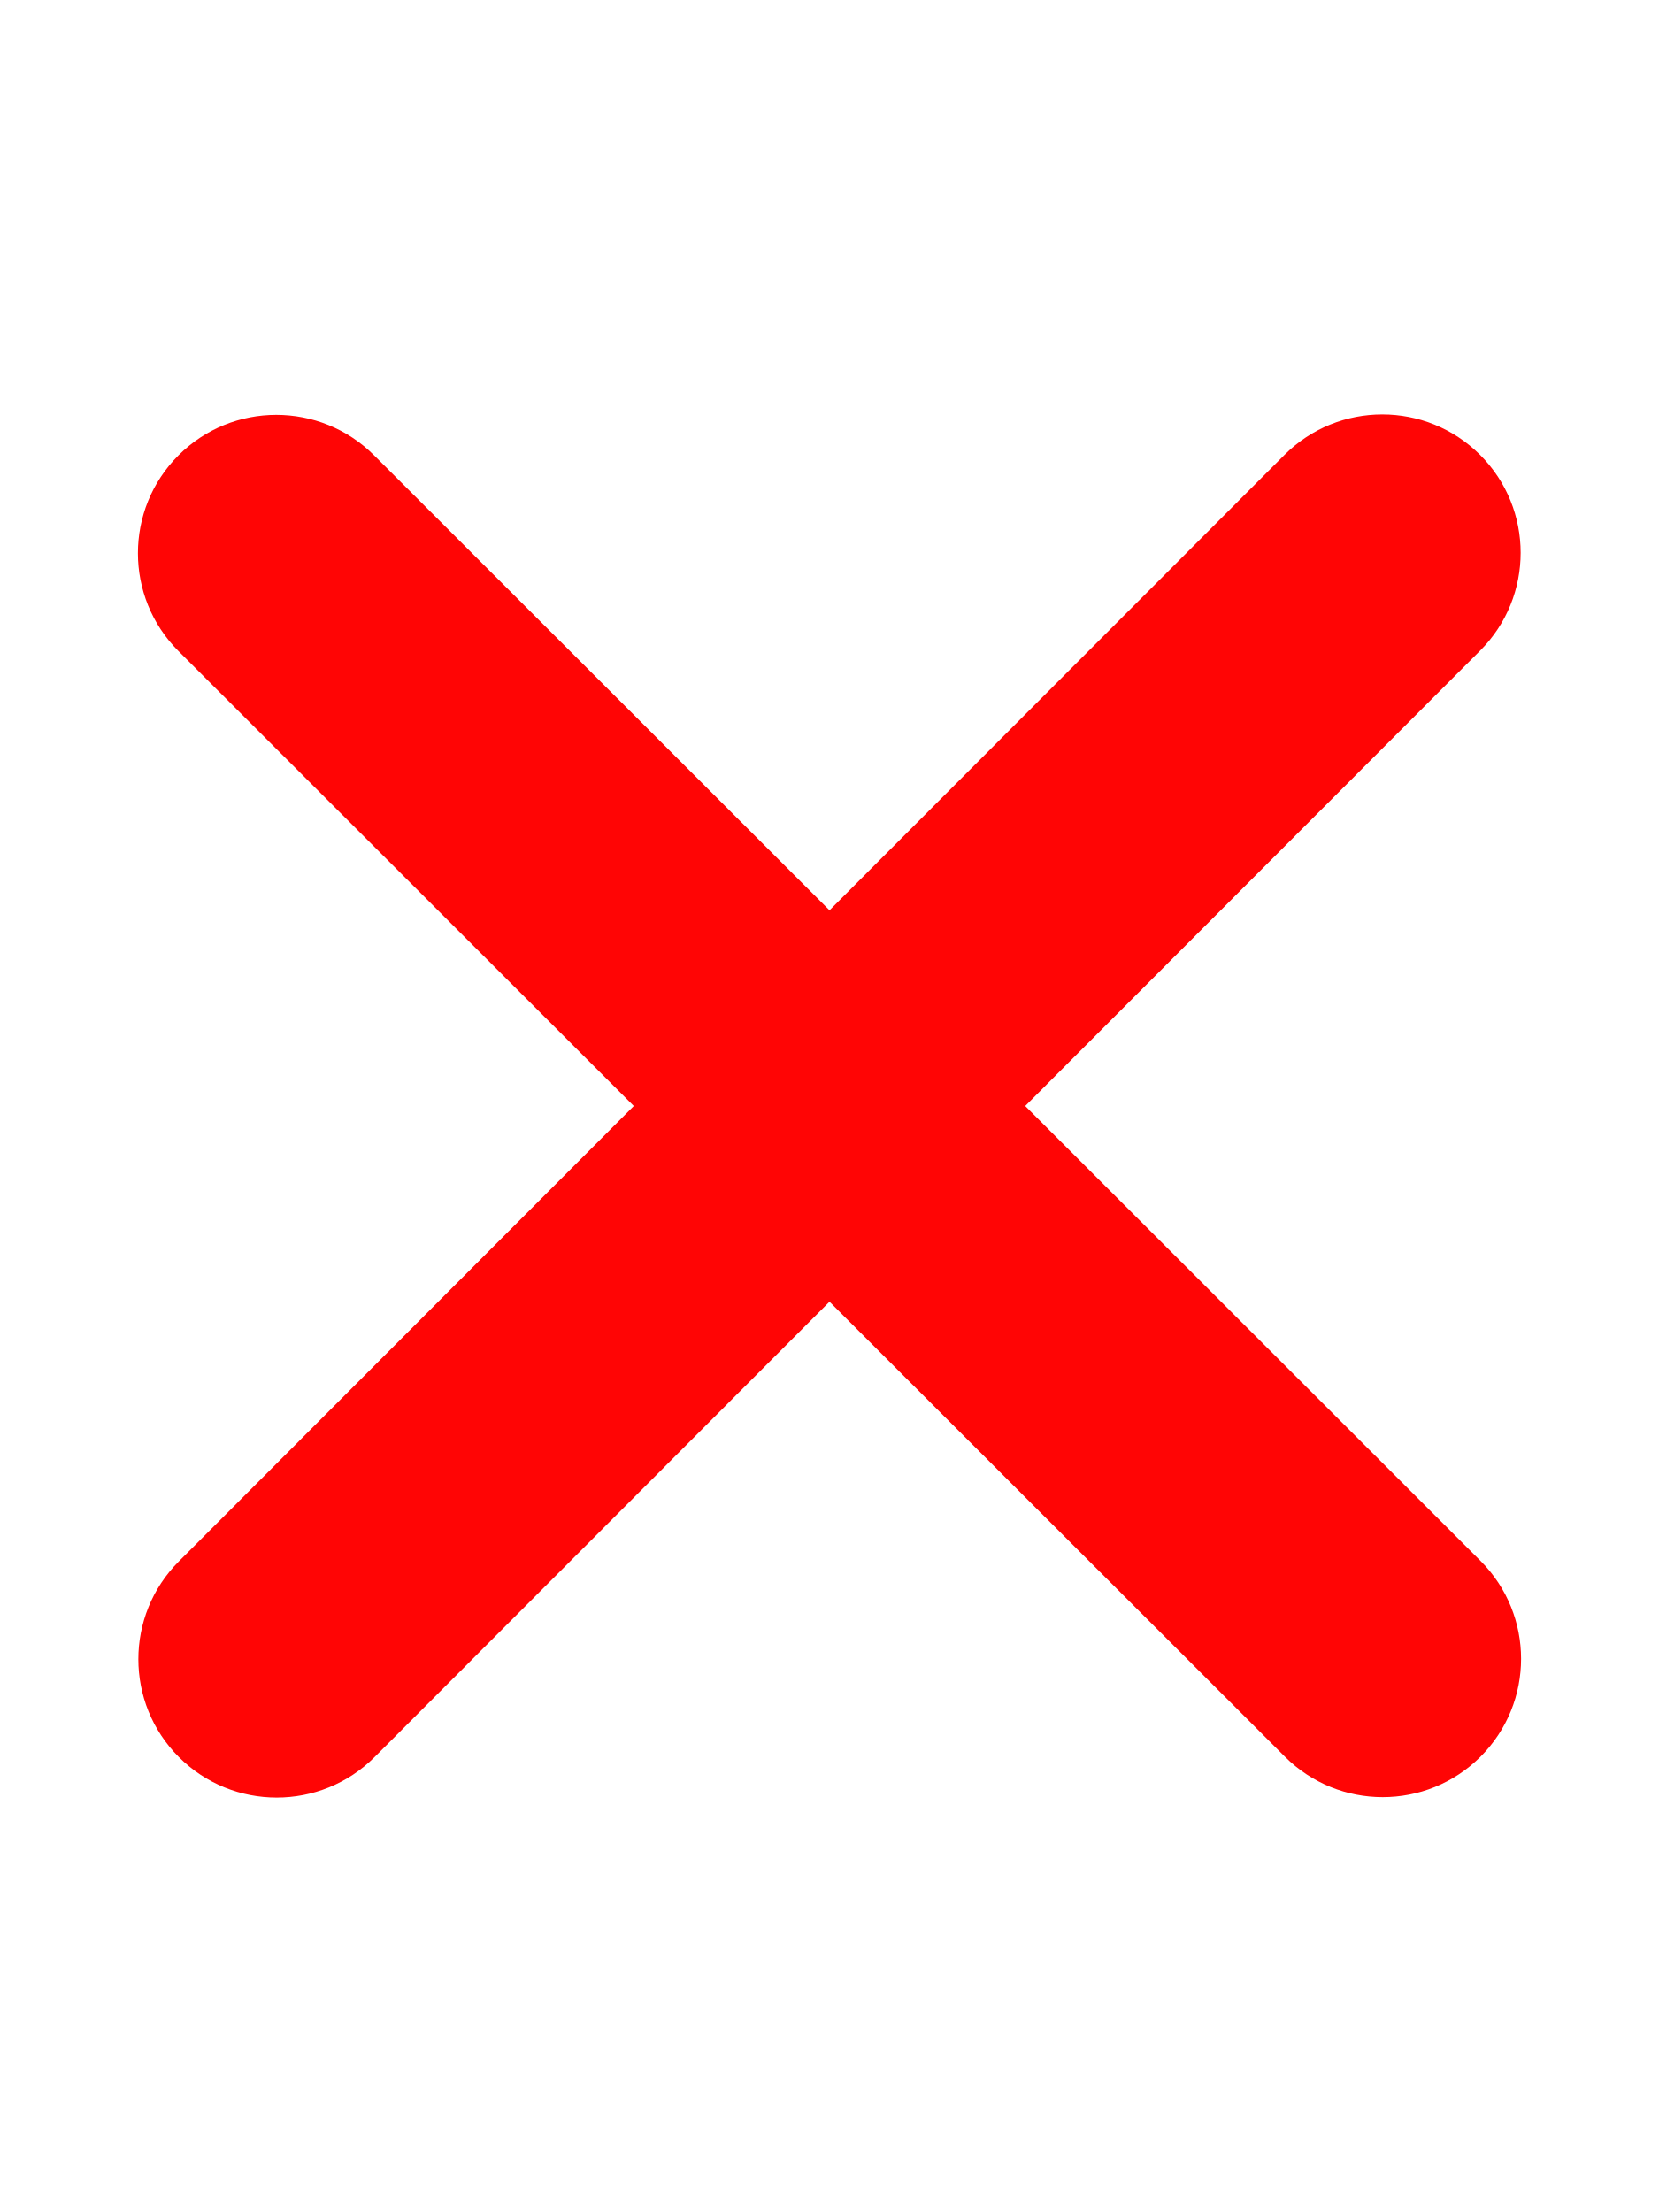
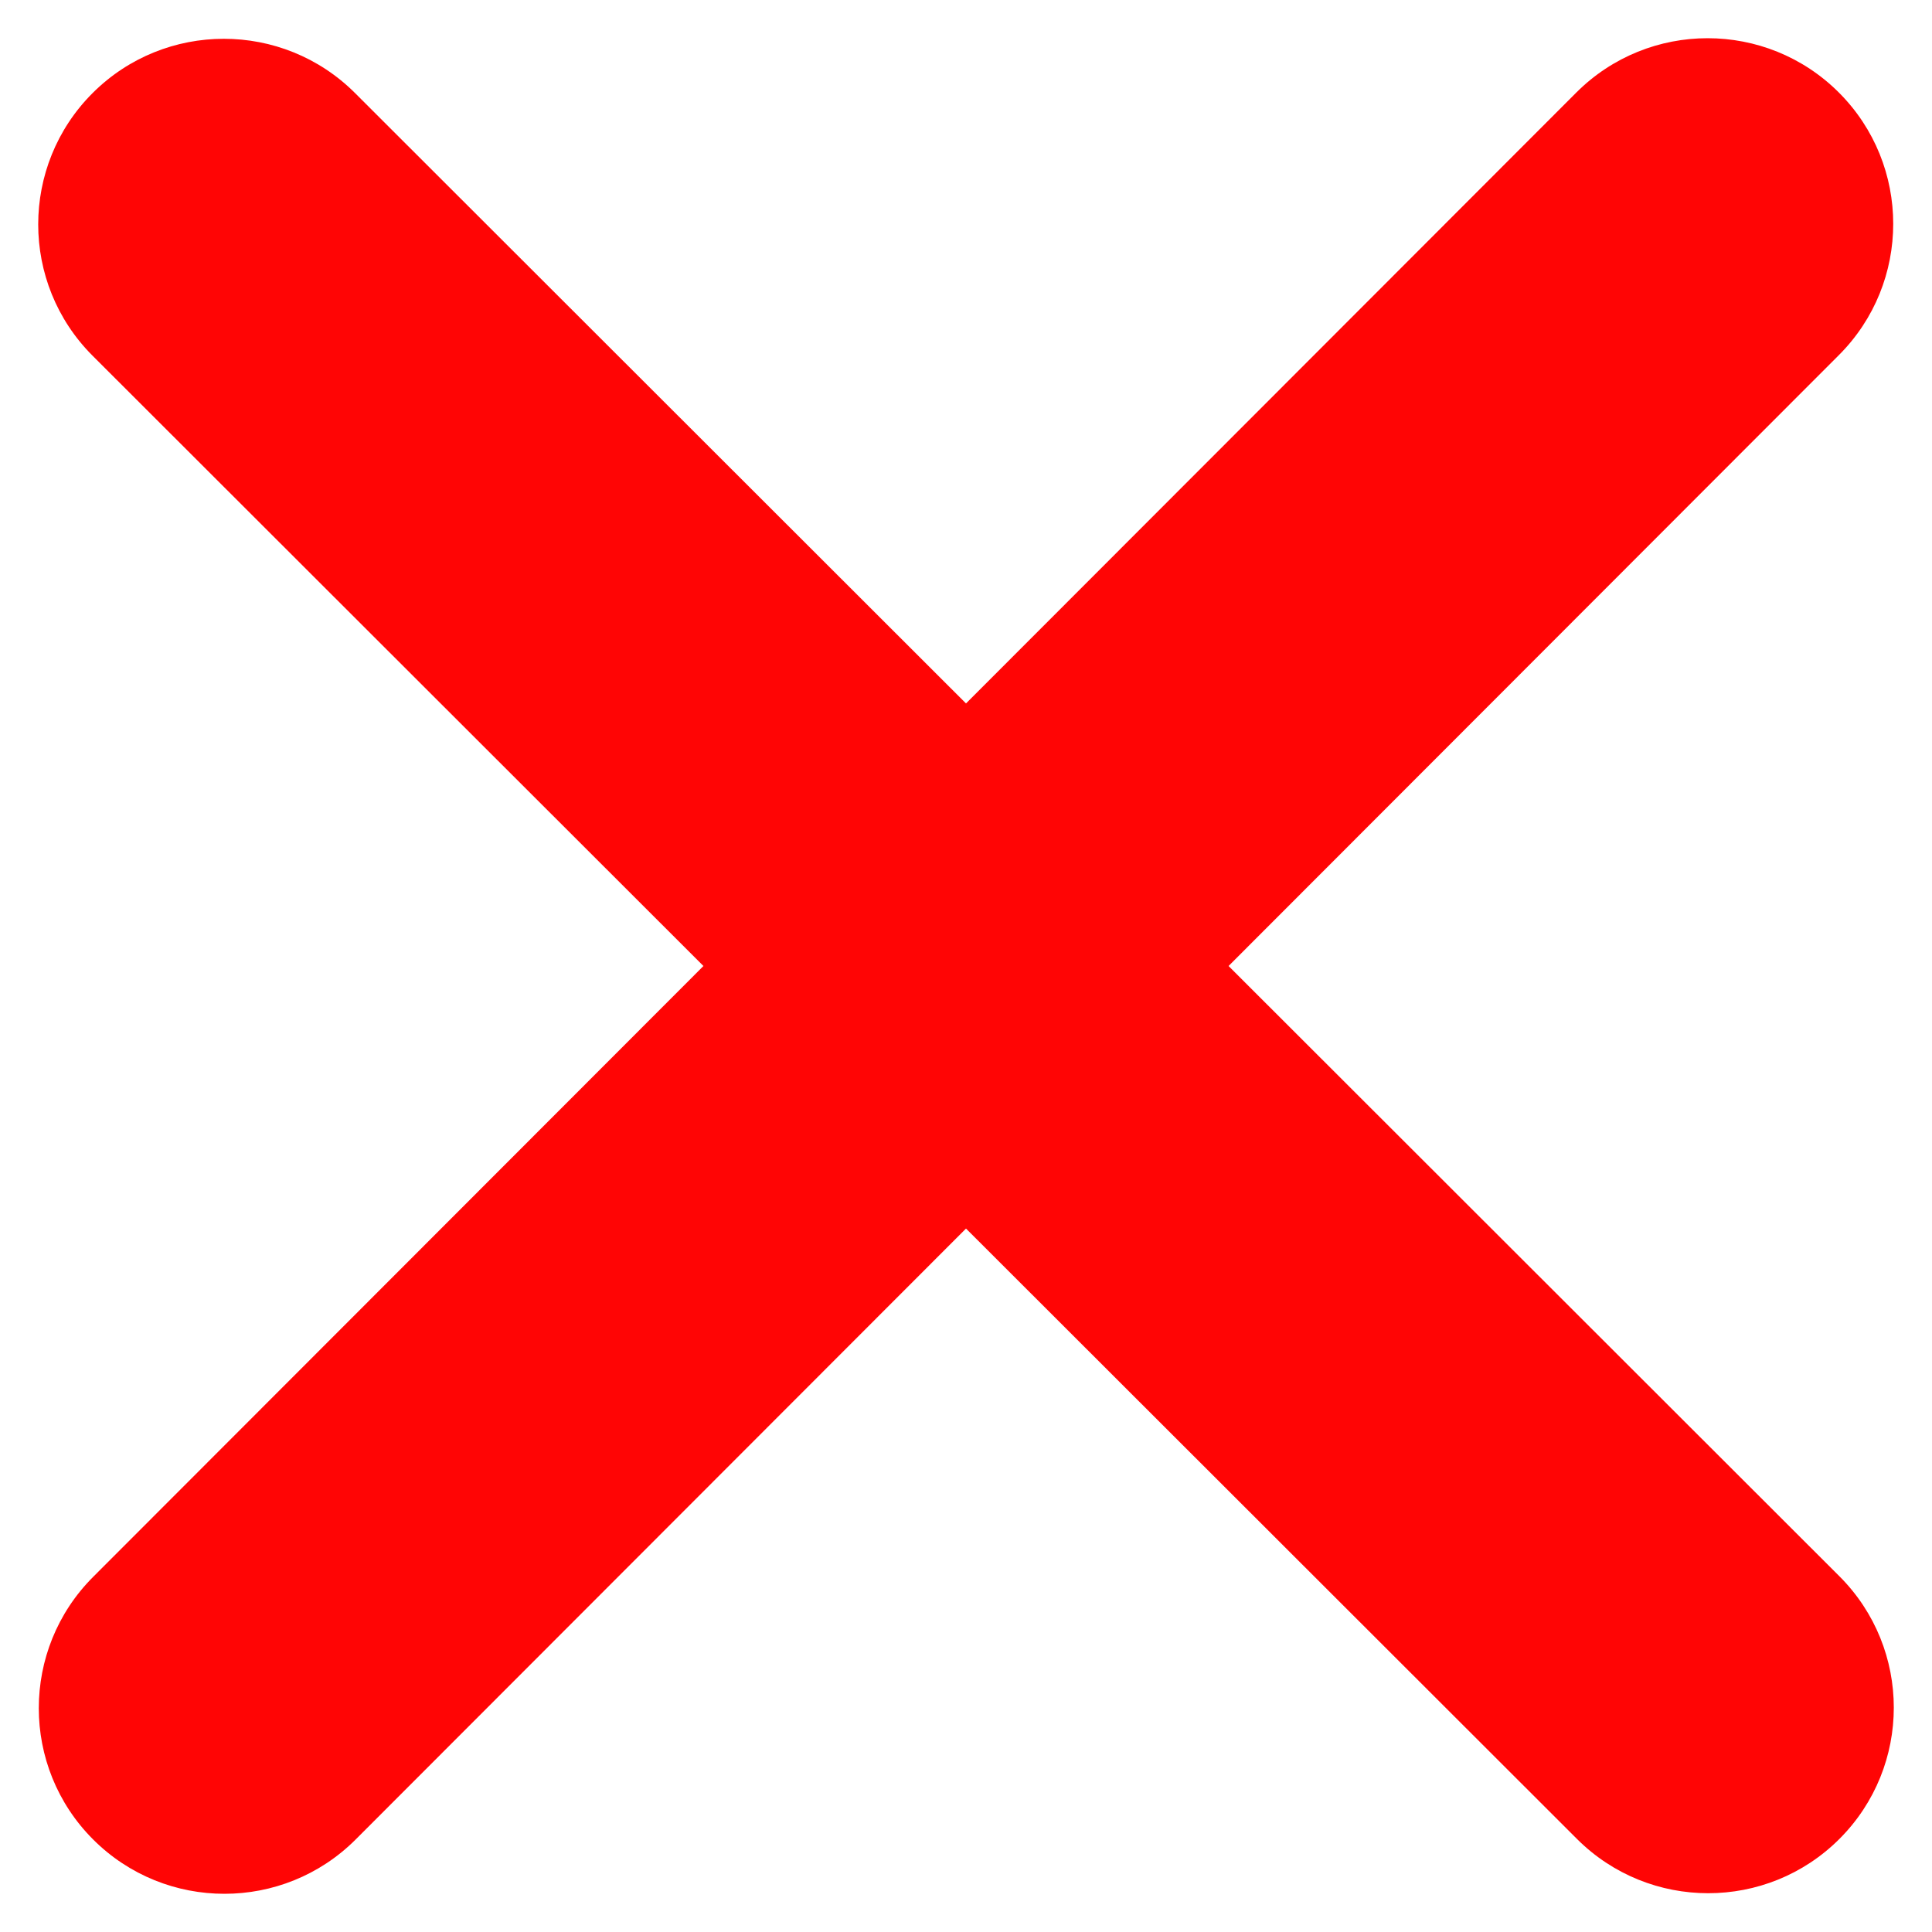
- <svg xmlns="http://www.w3.org/2000/svg" viewBox="0 0 384 512">
+ <svg xmlns="http://www.w3.org/2000/svg" viewBox="25.333 89.333 333.333 333.333" width="333.333" height="333.333">
  <path fill="#ff0505" d="M342.6 150.6c12.5-12.5 12.5-32.8 0-45.3s-32.8-12.5-45.3 0L192 210.7 86.6 105.4c-12.5-12.5-32.8-12.5-45.3 0s-12.5 32.8 0 45.3L146.7 256 41.4 361.4c-12.5 12.5-12.5 32.8 0 45.3s32.8 12.5 45.3 0L192 301.3 297.4 406.6c12.5 12.5 32.8 12.5 45.3 0s12.5-32.8 0-45.3L237.3 256 342.6 150.6z" />
</svg>
